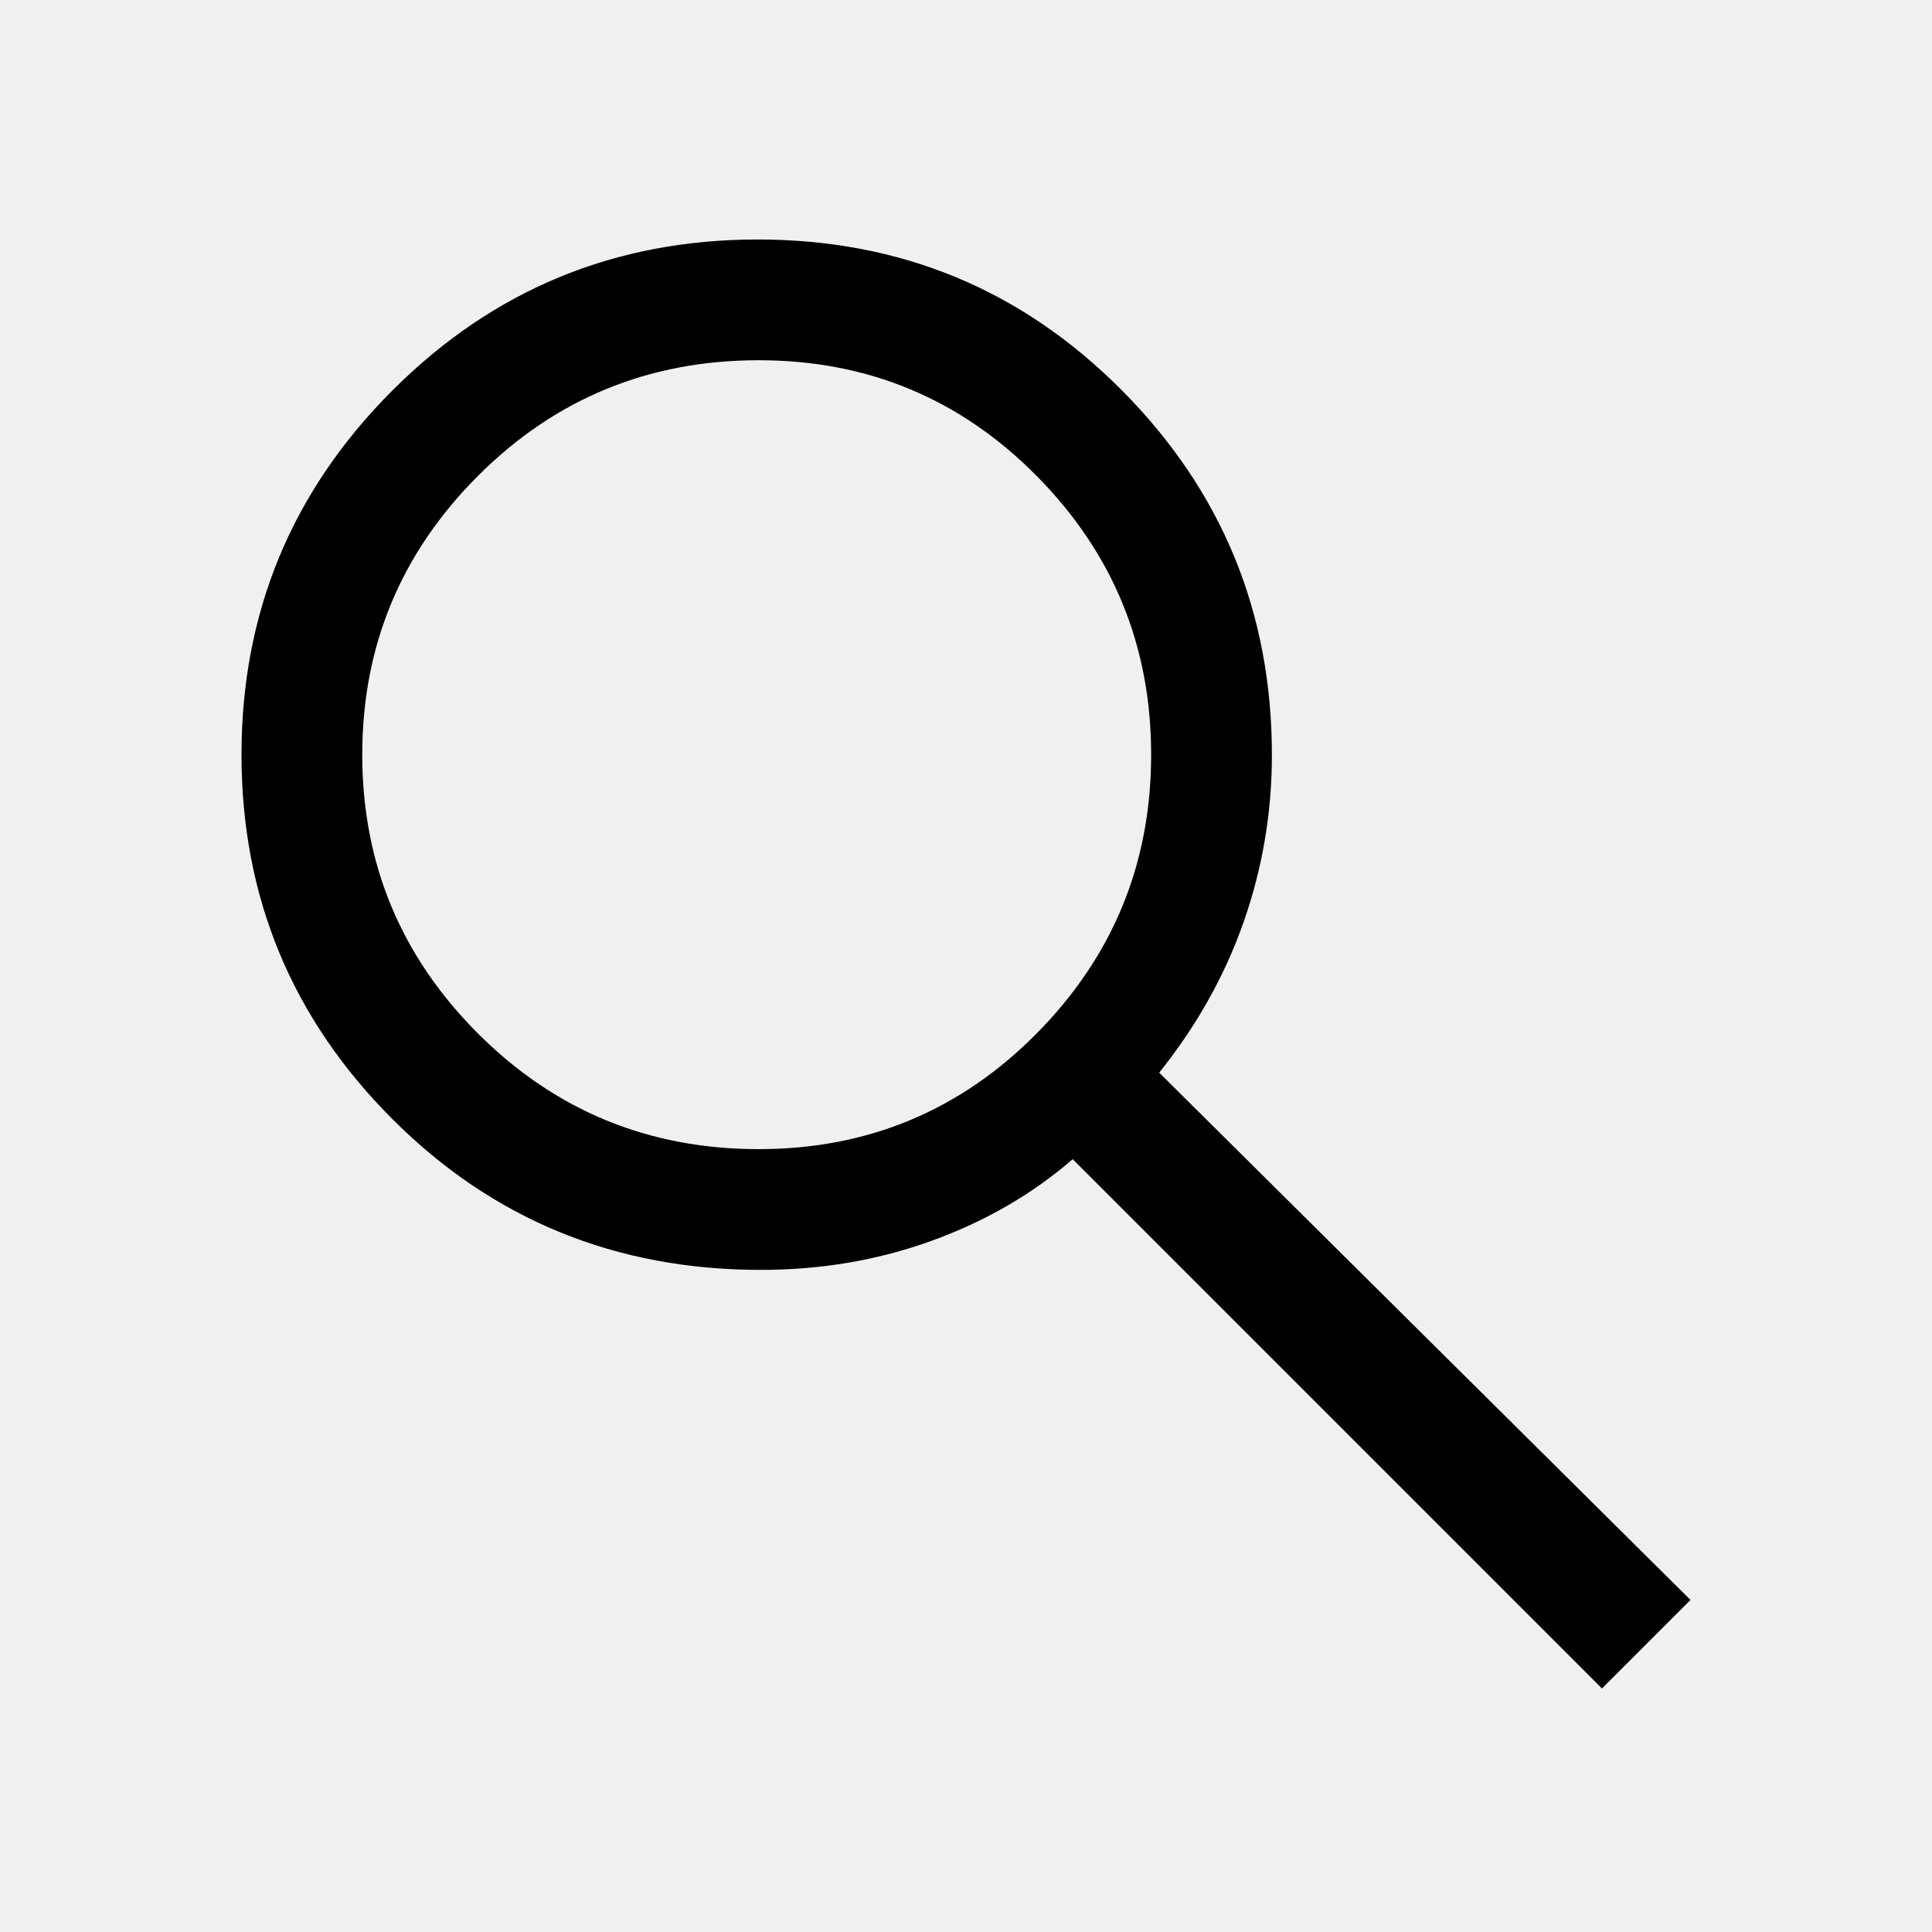
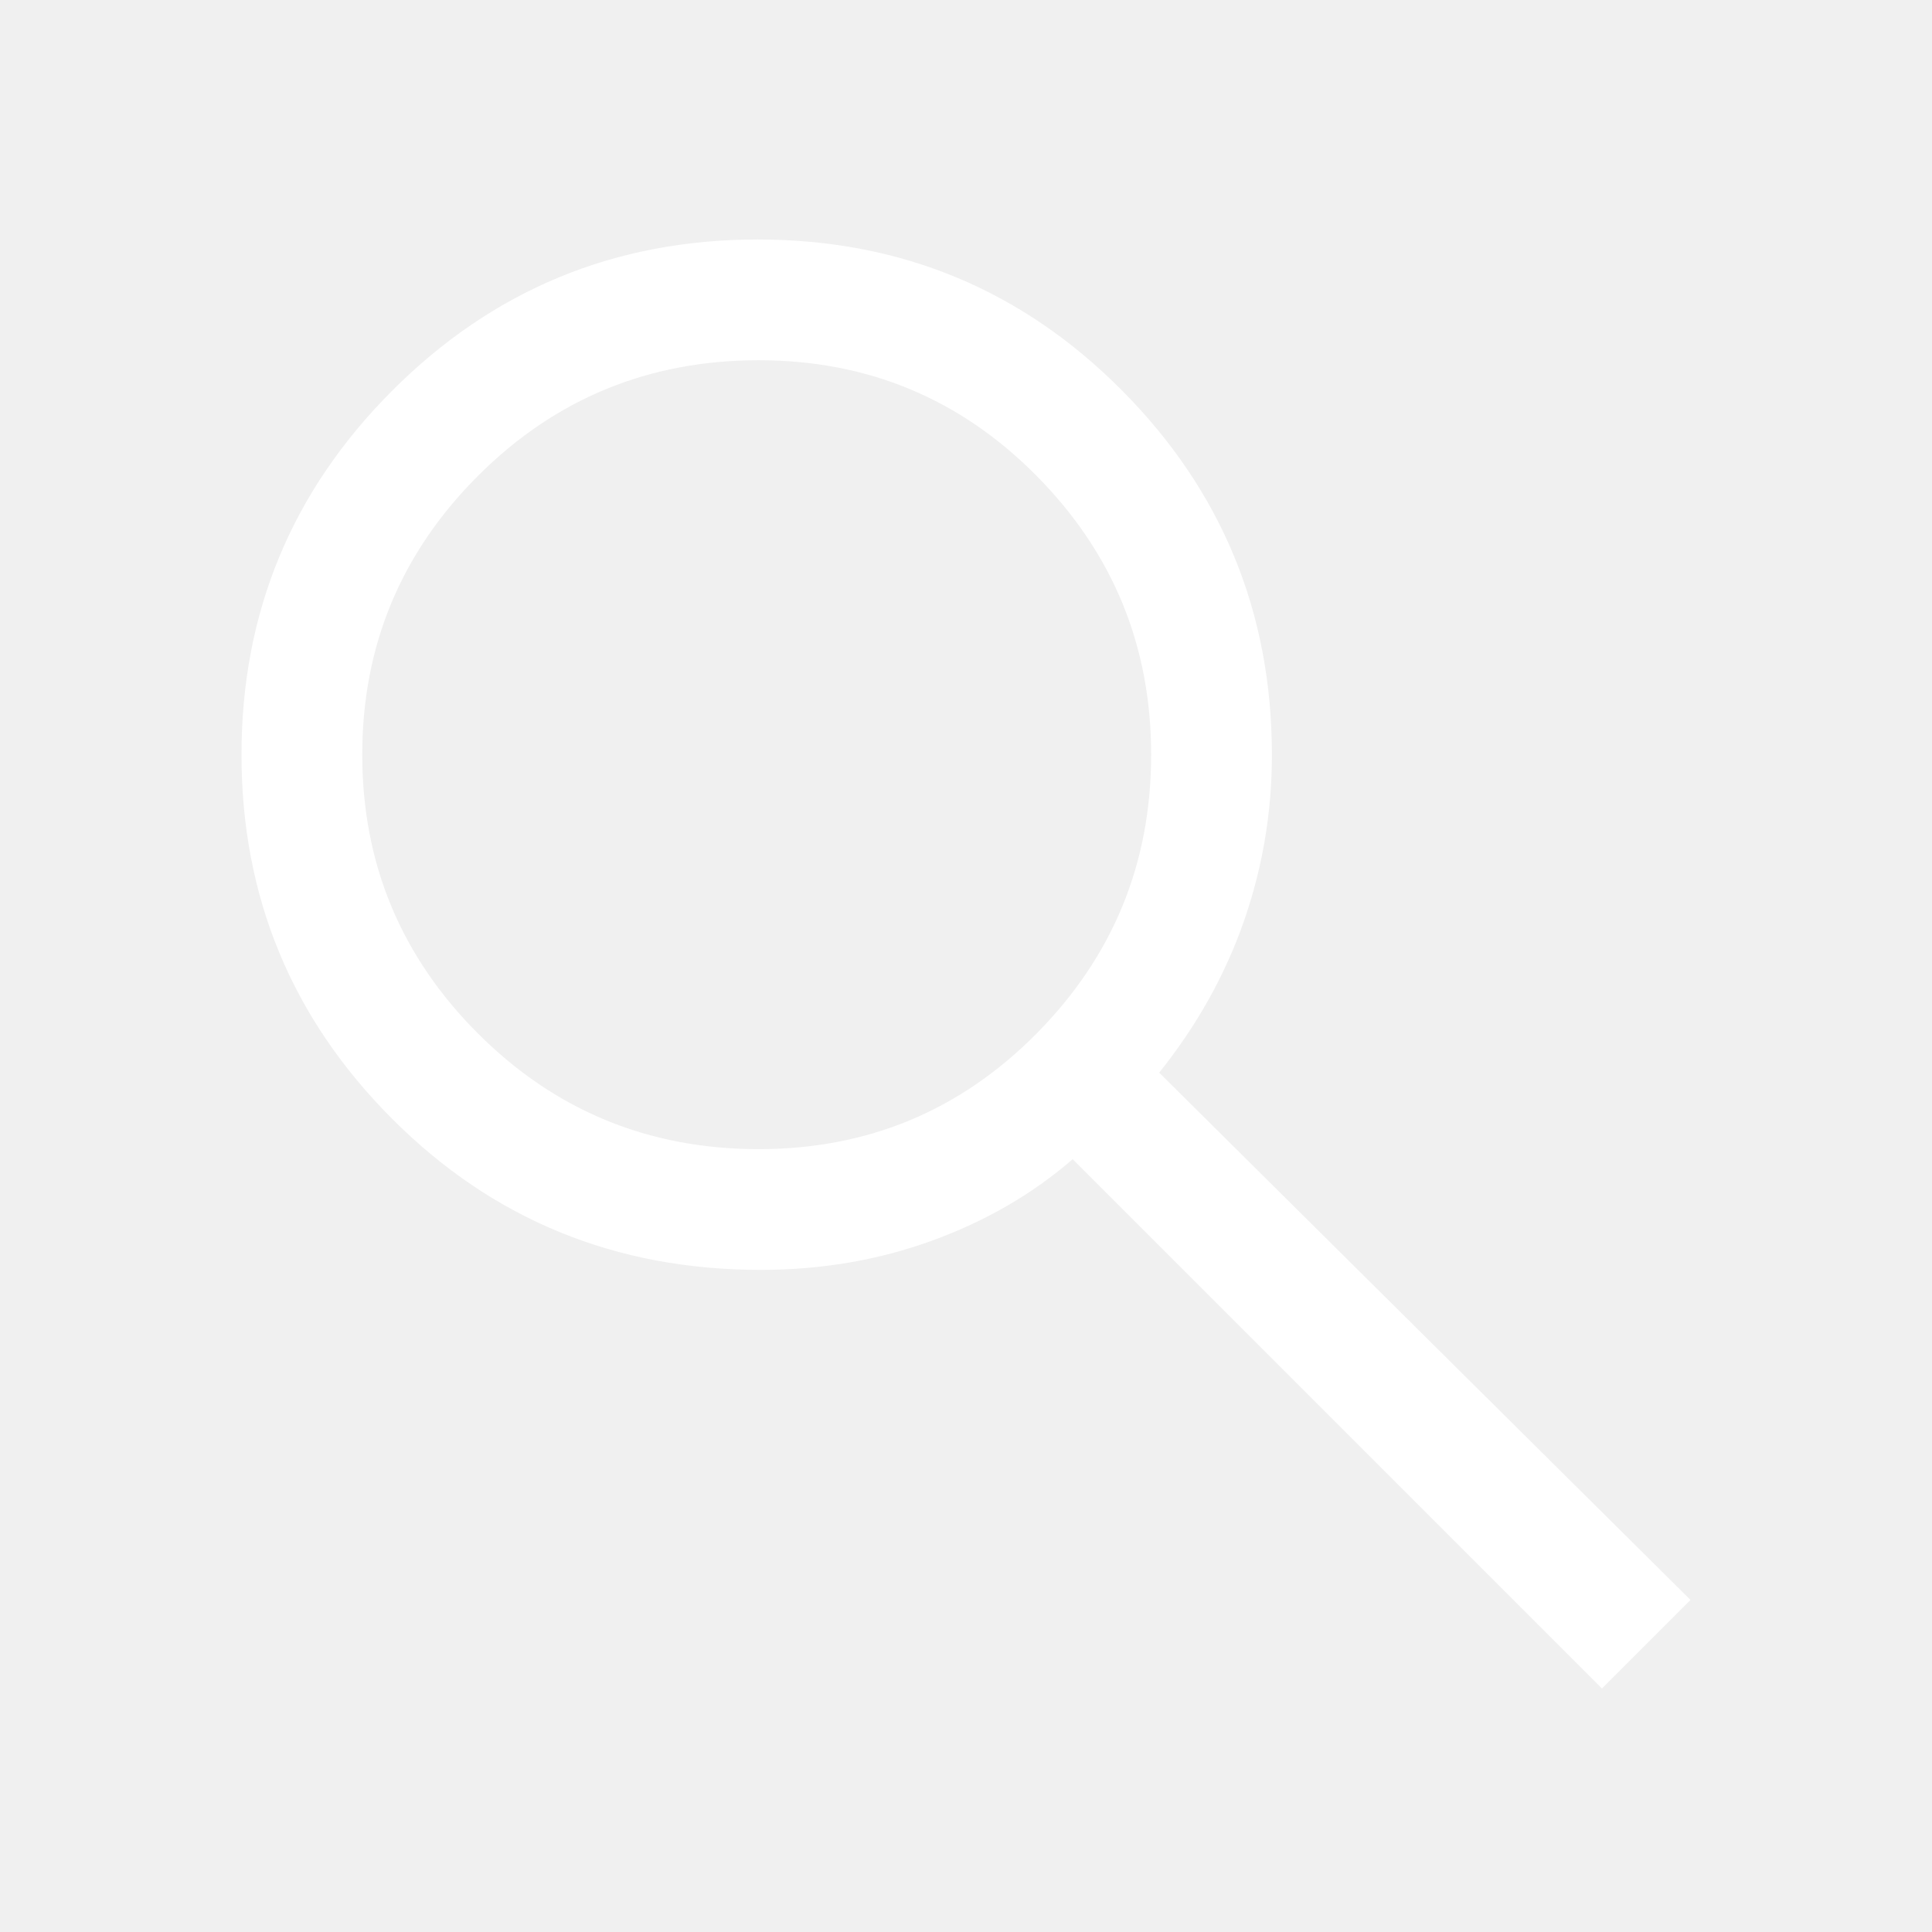
<svg xmlns="http://www.w3.org/2000/svg" height="48" viewBox="0 -960 960 960" width="48">
-   <path d="M796-121 533-384q-30 26-69.959 40.5T378-329q-108.162 0-183.081-75Q120-479 120-585t75-181q75-75 181.5-75t181 75Q632-691 632-584.85 632-542 618-502q-14 40-42 75l264 262-44 44ZM377-389q81.25 0 138.125-57.5T572-585q0-81-56.875-138.5T377-781q-82.083 0-139.542 57.5Q180-666 180-585t57.458 138.5Q294.917-389 377-389Z" />
+   <path fill="#ffffff" d="M796-121 533-384q-30 26-69.959 40.5T378-329q-108.162 0-183.081-75Q120-479 120-585t75-181q75-75 181.5-75t181 75Q632-691 632-584.85 632-542 618-502q-14 40-42 75l264 262-44 44ZM377-389q81.25 0 138.125-57.5T572-585q0-81-56.875-138.5T377-781q-82.083 0-139.542 57.5Q180-666 180-585t57.458 138.5Q294.917-389 377-389Z" />
</svg>
